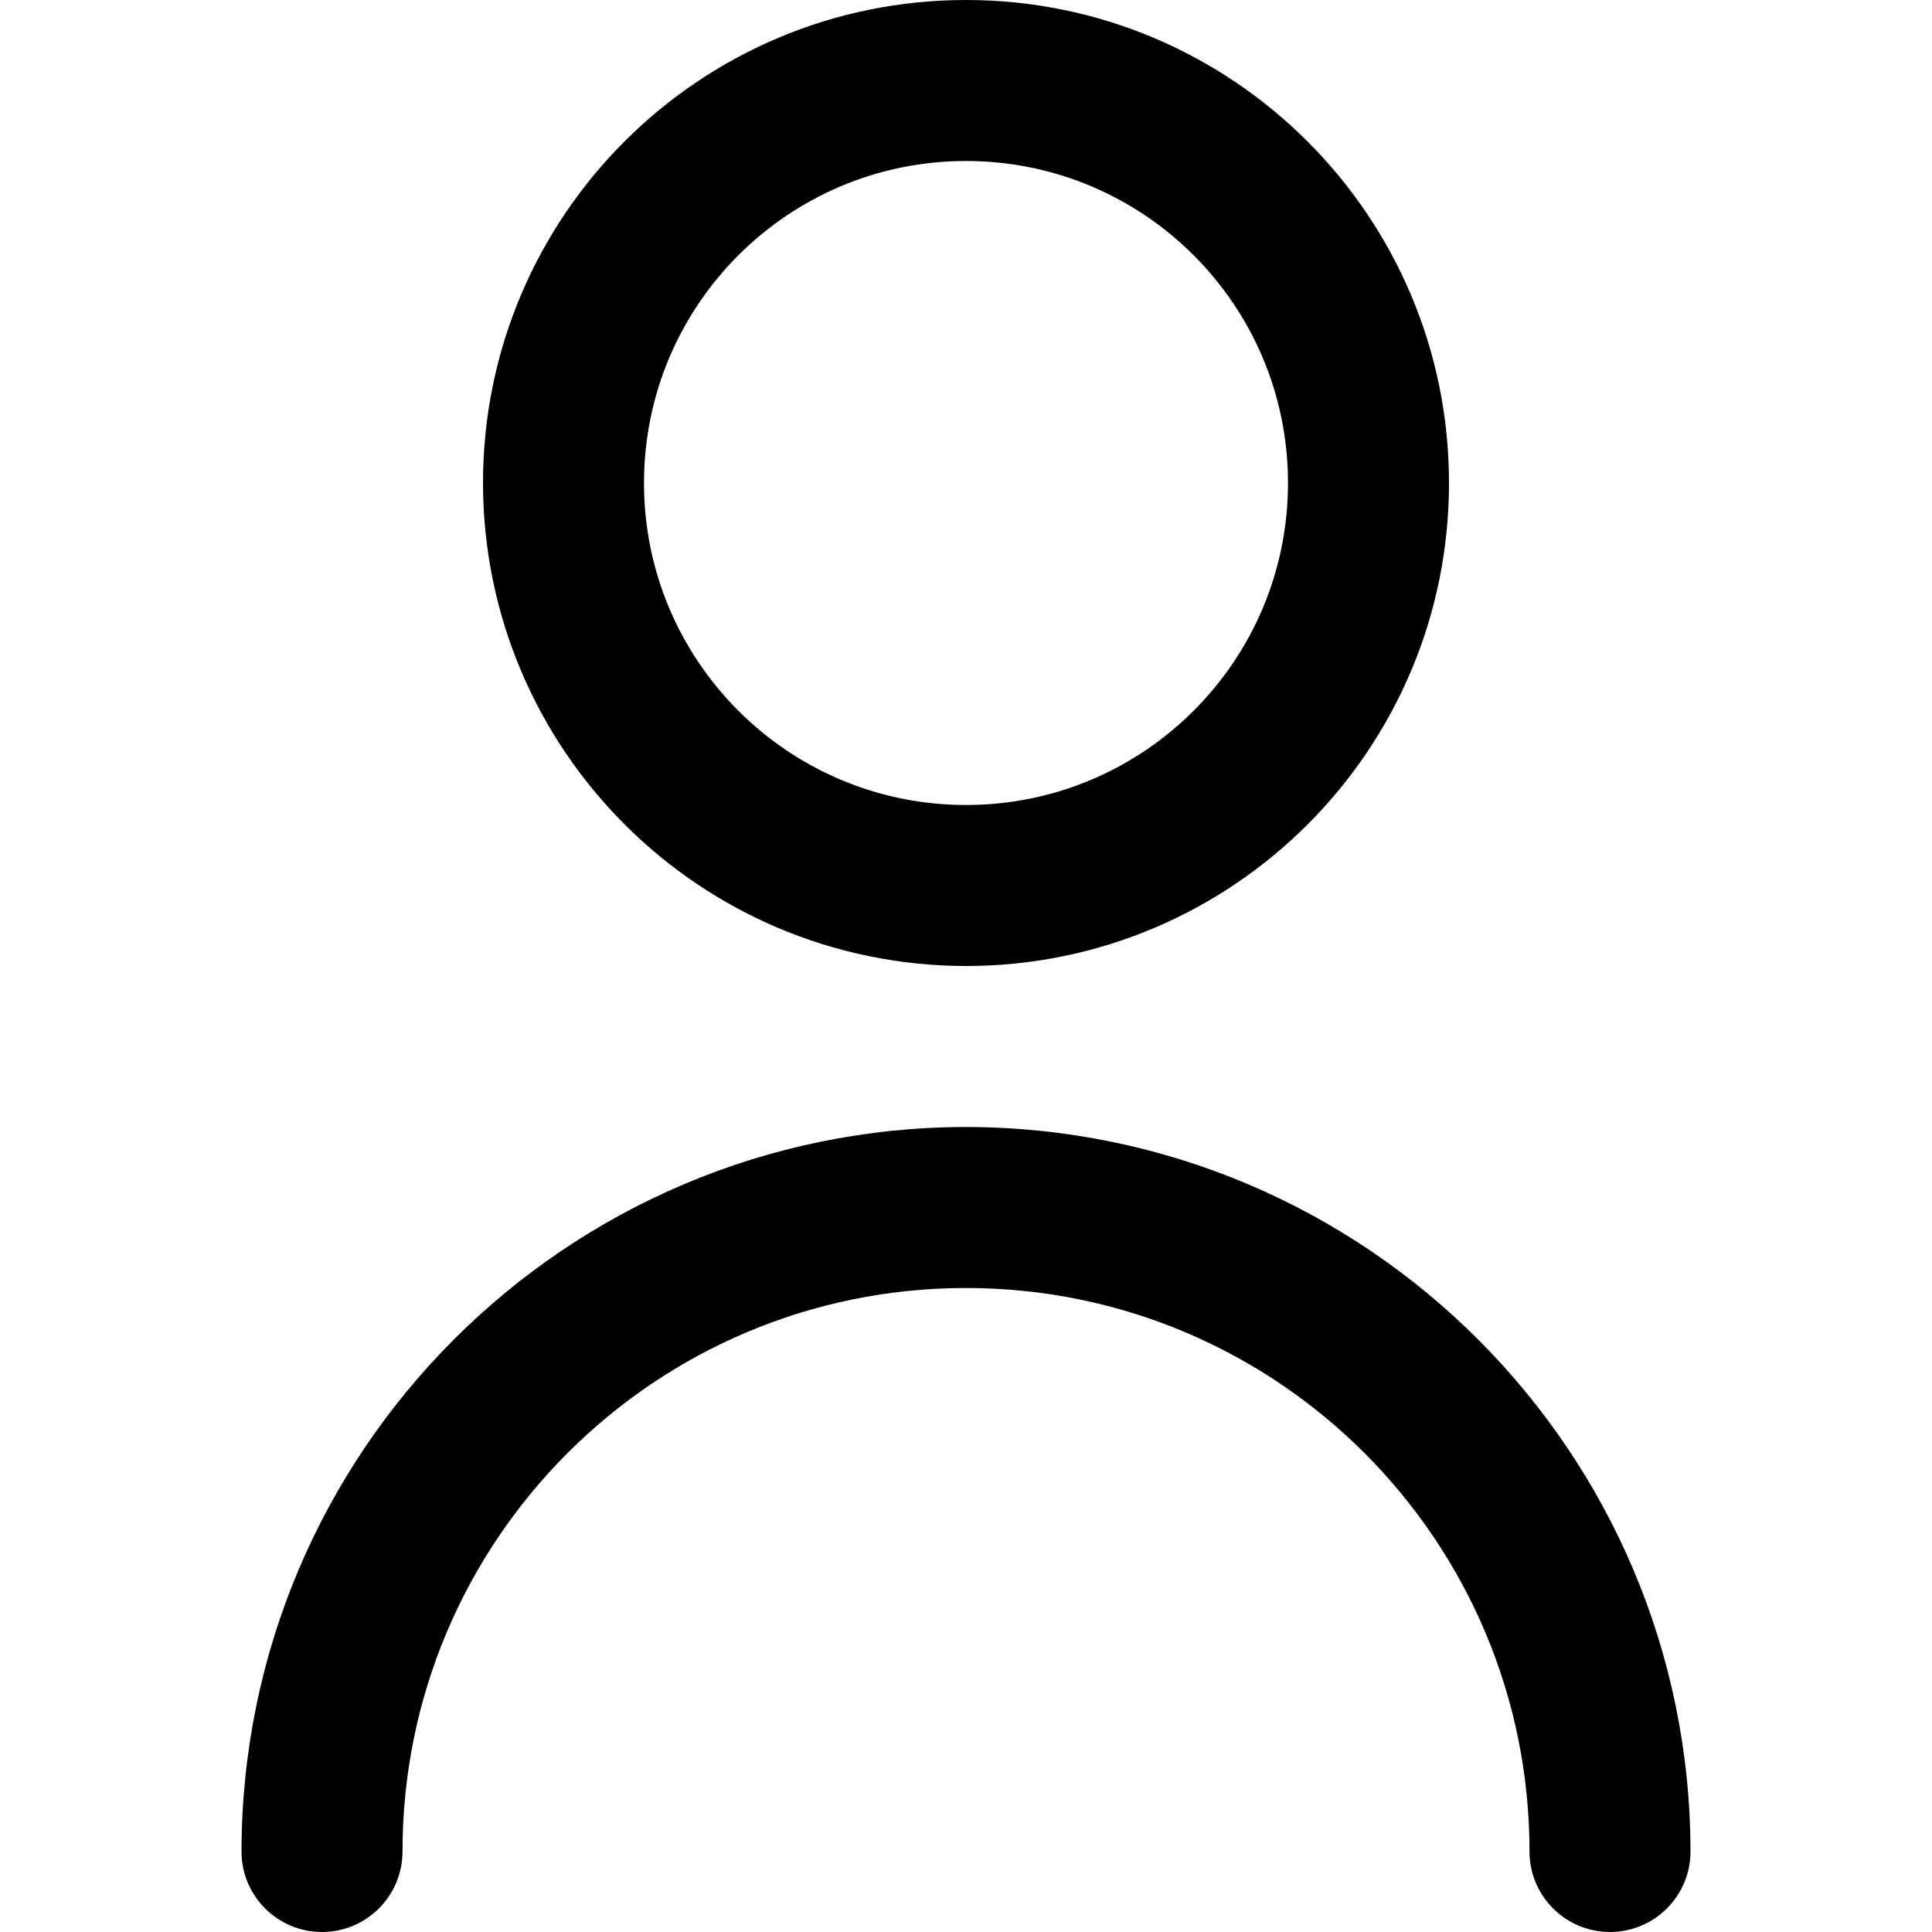
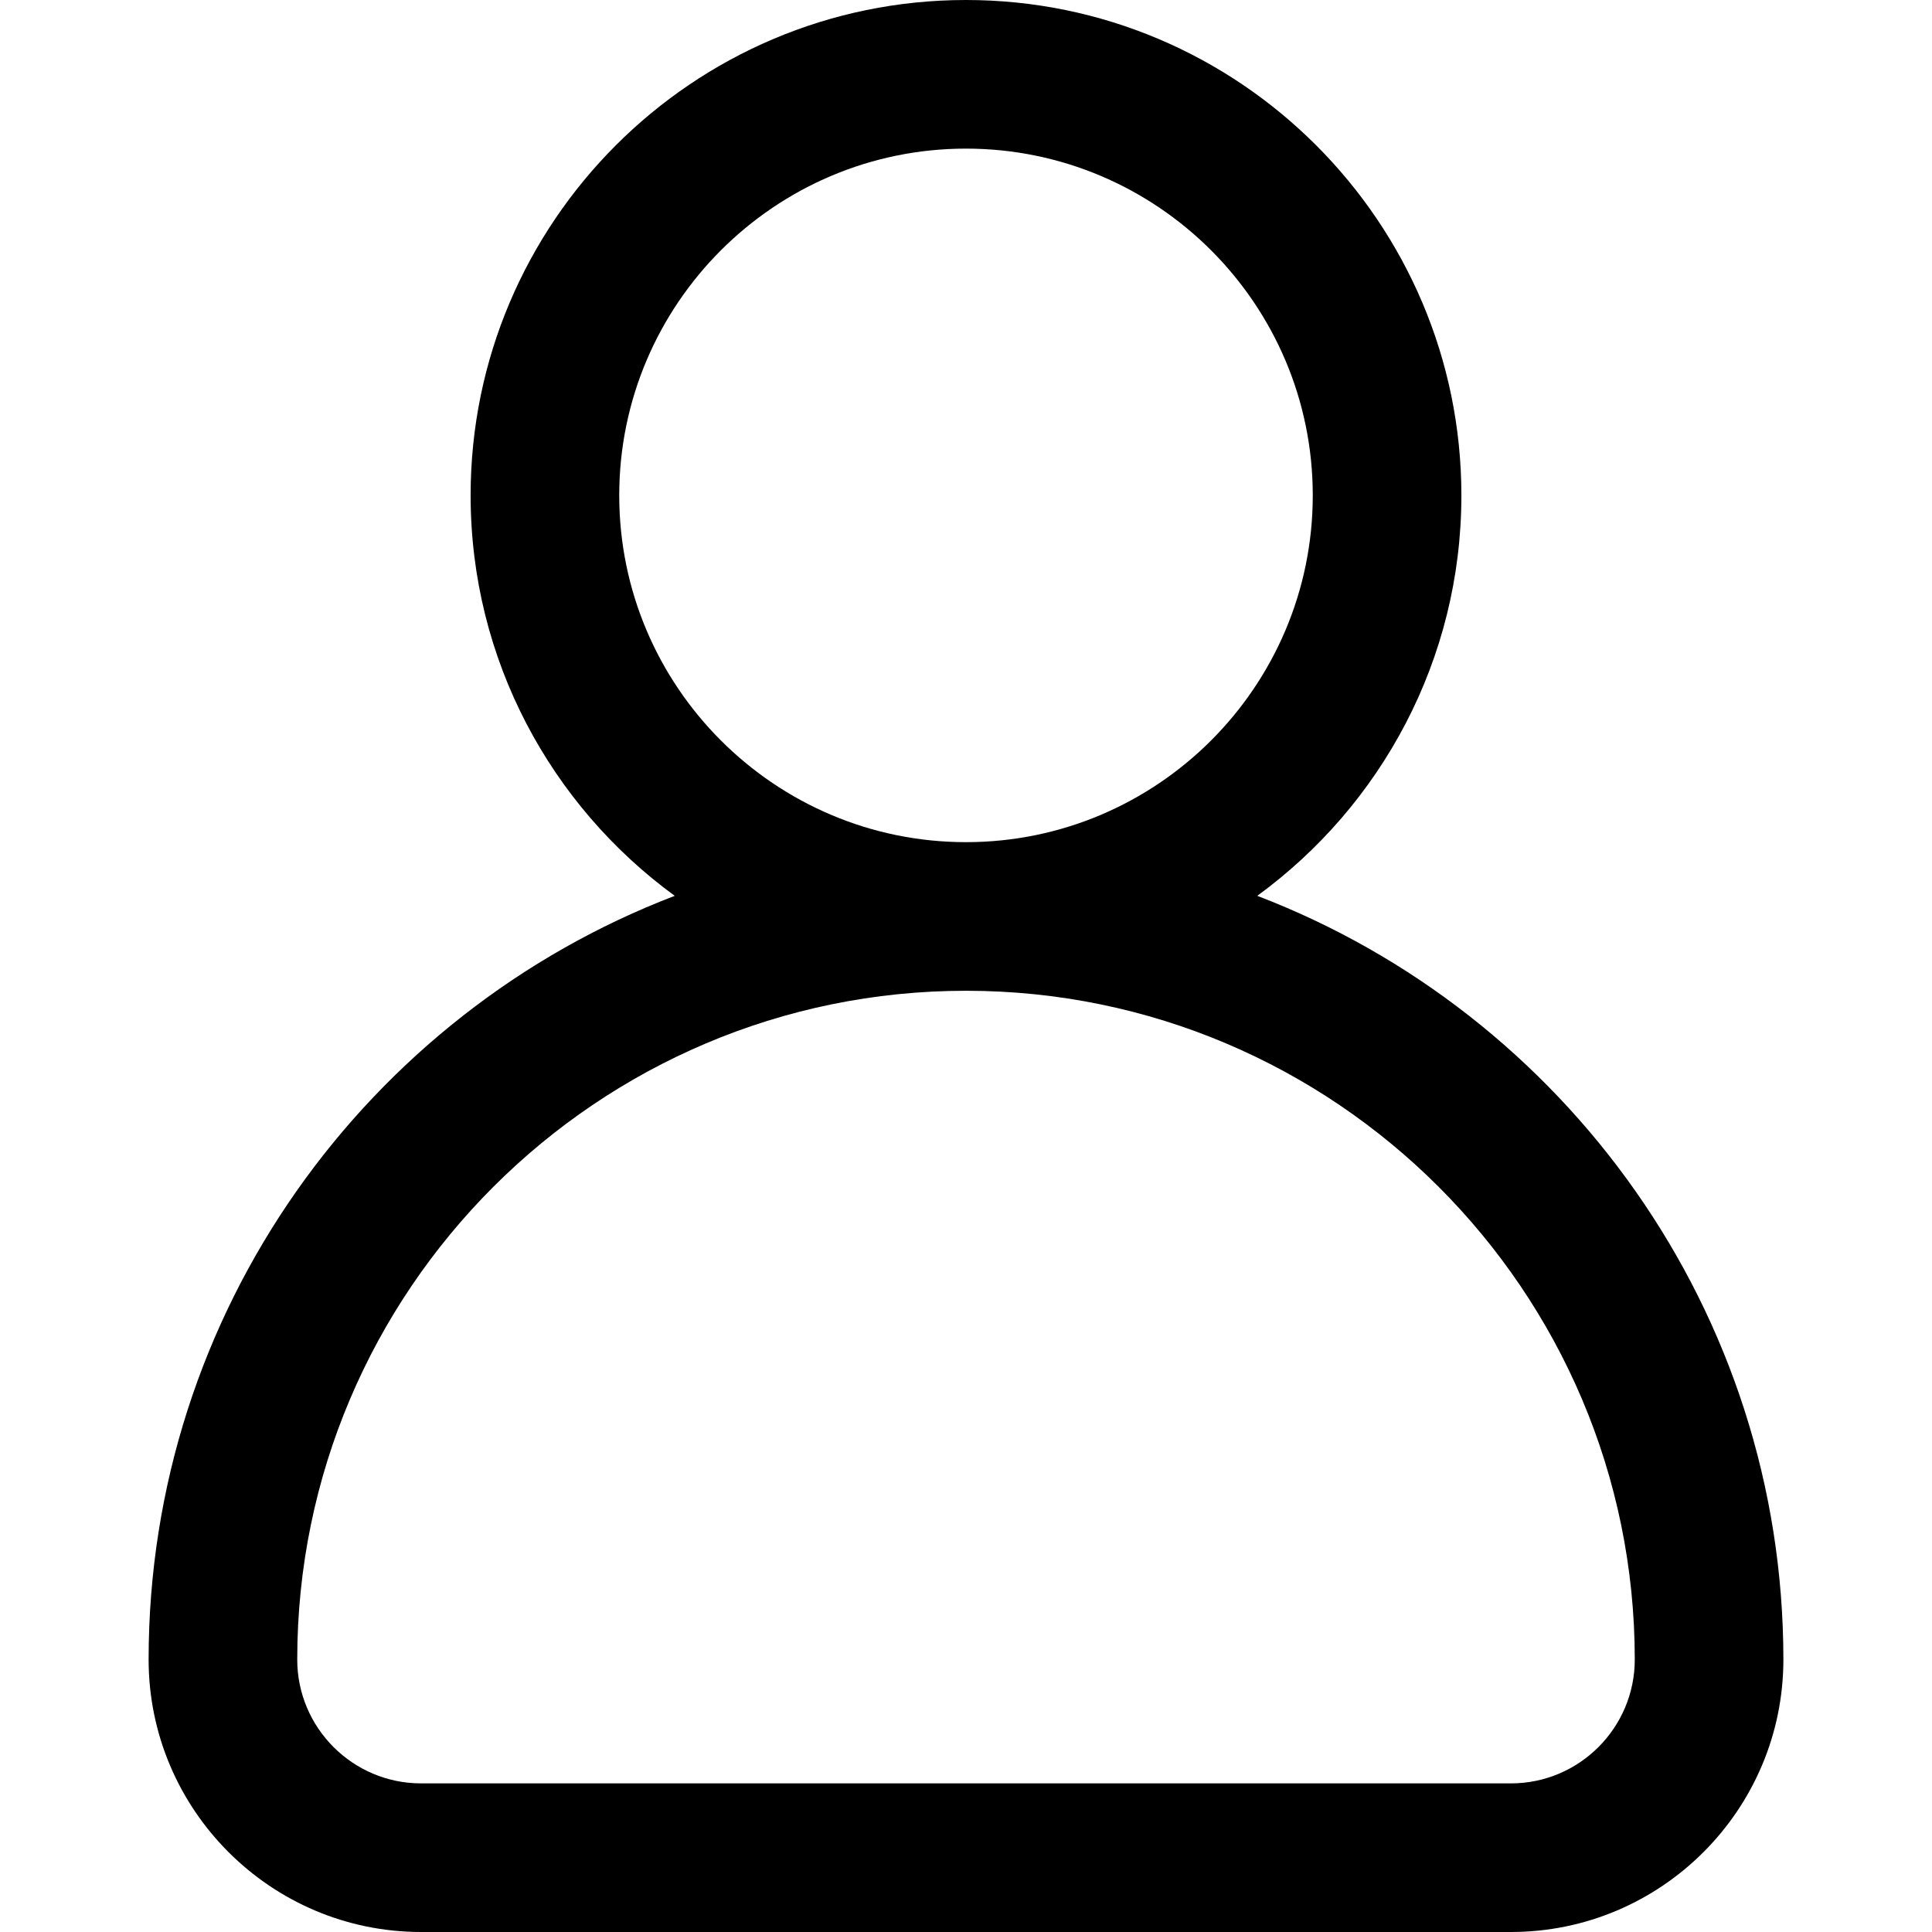
- <svg xmlns="http://www.w3.org/2000/svg" id="Outline" viewBox="0 0 24 24">
-   <path d="M12,12A6,6,0,1,0,6,6,6.006,6.006,0,0,0,12,12ZM12,2A4,4,0,1,1,8,6,4,4,0,0,1,12,2Z" />
-   <path d="M12,14a9.01,9.01,0,0,0-9,9,1,1,0,0,0,2,0,7,7,0,0,1,14,0,1,1,0,0,0,2,0A9.01,9.01,0,0,0,12,14Z" />
+ <svg xmlns="http://www.w3.org/2000/svg" version="1.1" id="Layer_1" x="0px" y="0px" viewBox="0 0 512 512" style="enable-background:new 0 0 512 512;" xml:space="preserve">
+   <g>
+     <g>
+       <path d="M333.187,237.405c32.761-23.893,54.095-62.561,54.095-106.123C387.282,58.893,328.389,0,256,0    S124.718,58.893,124.718,131.282c0,43.562,21.333,82.23,54.095,106.123C97.373,268.57,39.385,347.531,39.385,439.795    c0,39.814,32.391,72.205,72.205,72.205H400.41c39.814,0,72.205-32.391,72.205-72.205    C472.615,347.531,414.627,268.57,333.187,237.405z M164.103,131.282c0-50.672,41.225-91.897,91.897-91.897    s91.897,41.225,91.897,91.897S306.672,223.18,256,223.18S164.103,181.954,164.103,131.282z M400.41,472.615H111.59    c-18.097,0-32.82-14.723-32.82-32.821c0-97.726,79.504-177.231,177.231-177.231s177.231,79.504,177.231,177.231    C433.231,457.892,418.508,472.615,400.41,472.615z" />
+     </g>
+   </g>
+   <g>
+ </g>
+   <g>
+ </g>
+   <g>
+ </g>
+   <g>
+ </g>
+   <g>
+ </g>
+   <g>
+ </g>
+   <g>
+ </g>
+   <g>
+ </g>
+   <g>
+ </g>
+   <g>
+ </g>
+   <g>
+ </g>
+   <g>
+ </g>
+   <g>
+ </g>
+   <g>
+ </g>
+   <g>
+ </g>
</svg>
